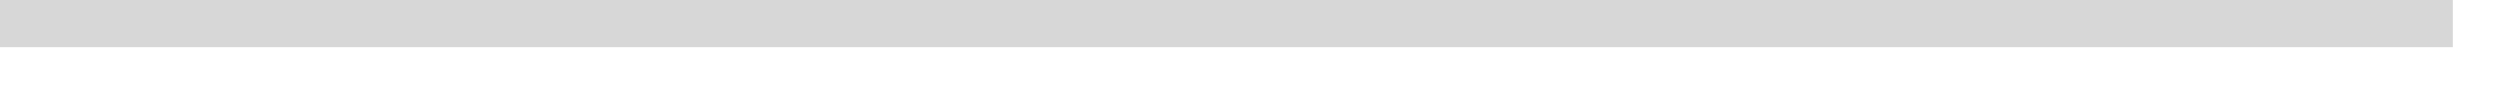
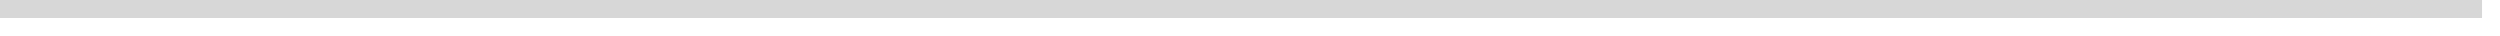
- <svg xmlns="http://www.w3.org/2000/svg" version="1.1" width="53px" height="2px">
-   <g transform="matrix(1 0 0 1 -849 -104 )">
-     <path d="M 849 104.5  L 901 104.5  " stroke-width="1" stroke="#d7d7d7" fill="none" />
+ <svg xmlns="http://www.w3.org/2000/svg" version="1.1" width="139px" height="2px">
+   <g transform="matrix(1 0 0 1 -703 -104 )">
+     <path d="M 703 104.5  L 841 104.5  " stroke-width="1" stroke="#d7d7d7" fill="none" />
  </g>
</svg>
